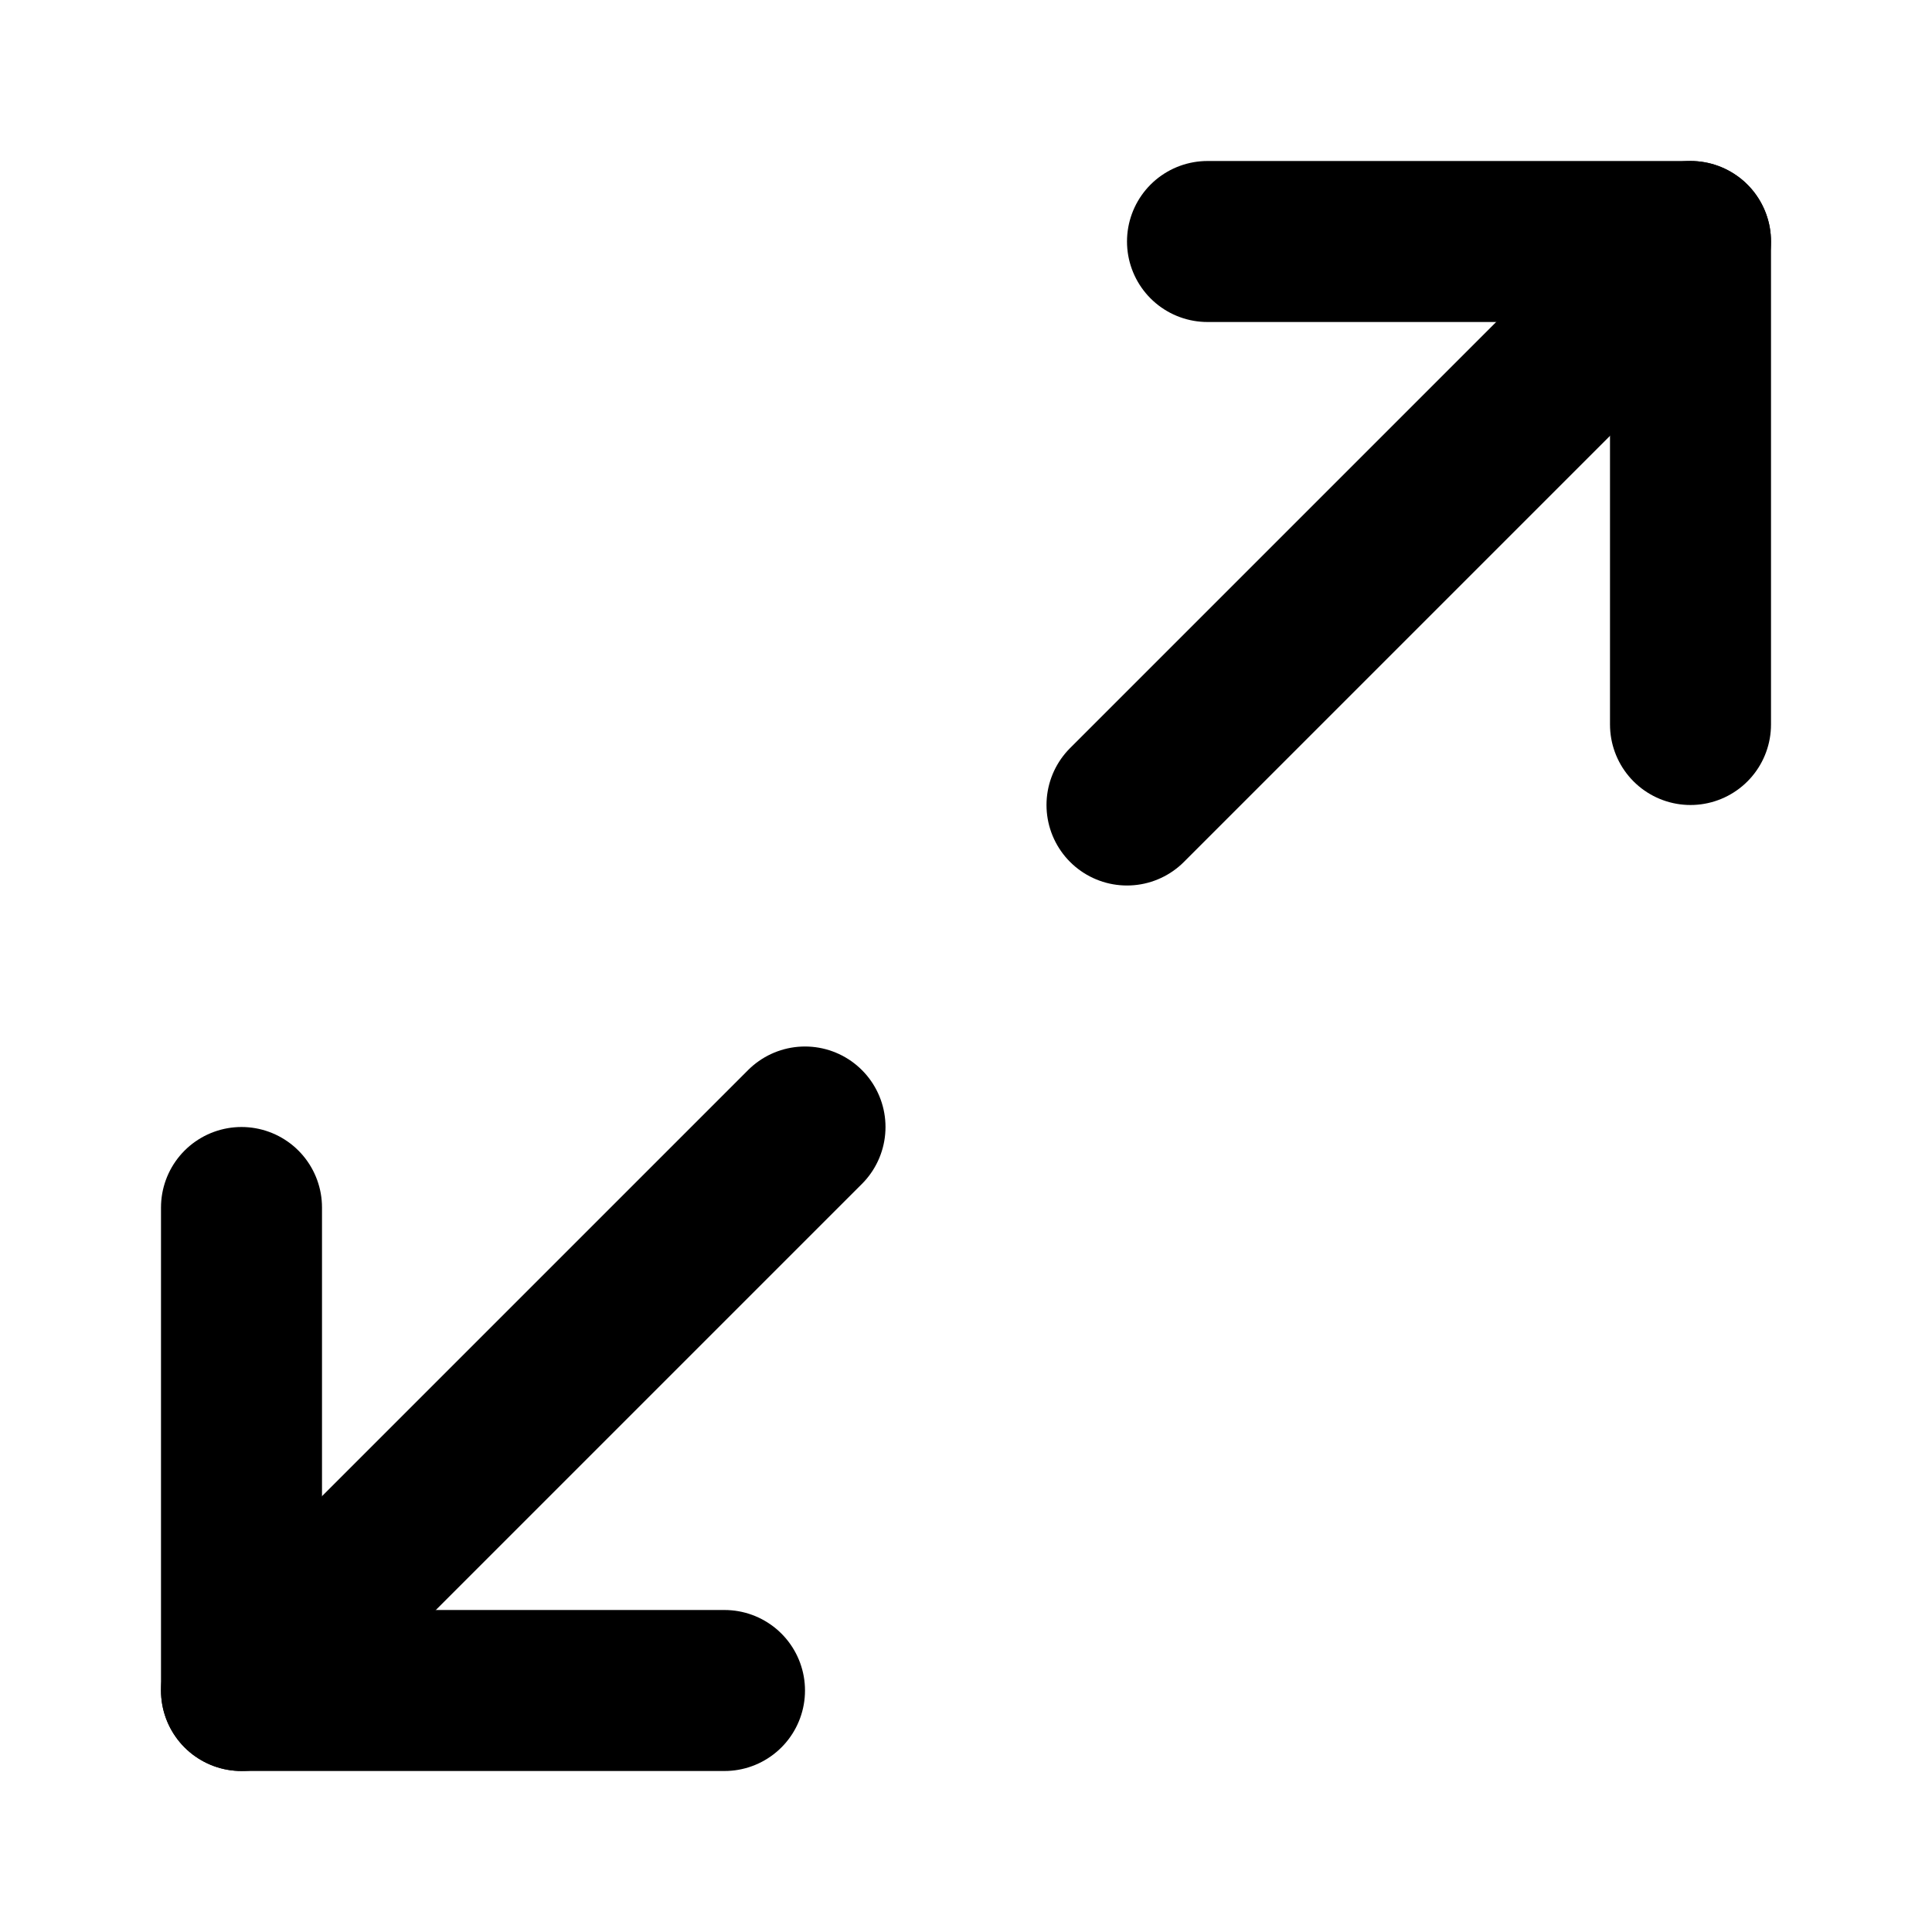
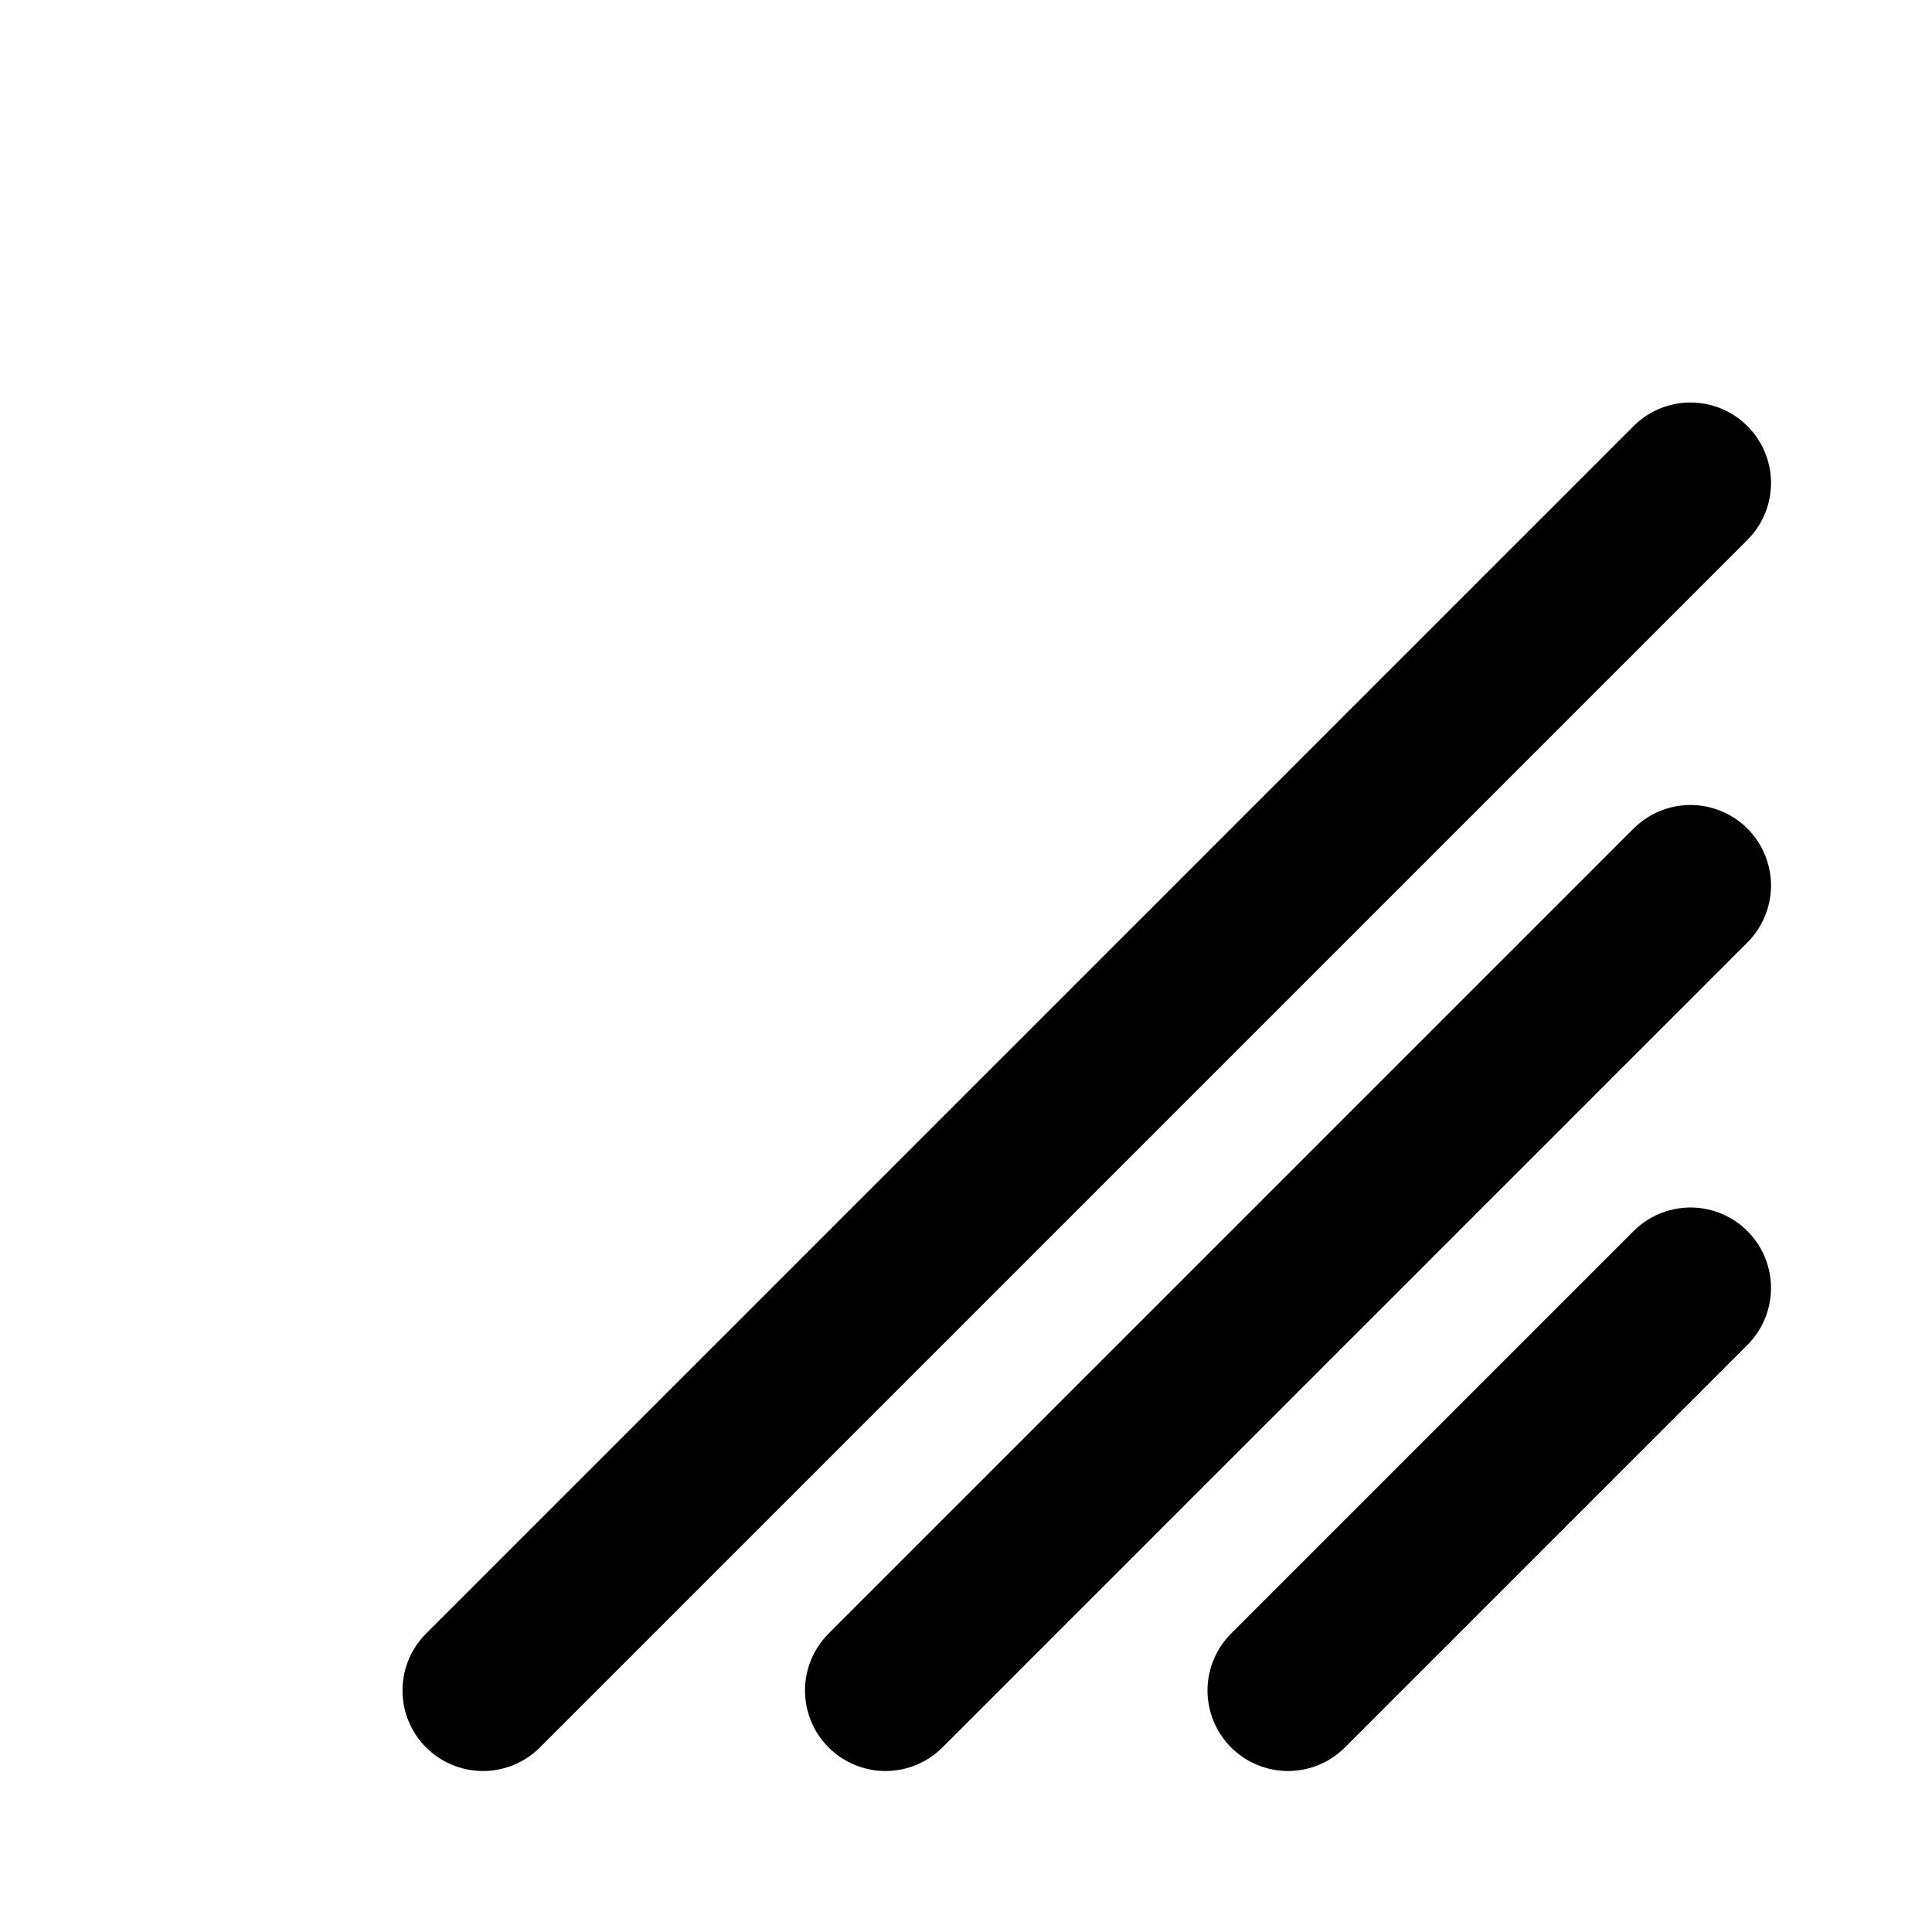
- <svg xmlns="http://www.w3.org/2000/svg" class="lucide lucide-maximize-2" width="24" height="24" viewBox="0 0 24 24" fill="none" stroke="currentColor" stroke-width="2" stroke-linecap="round" stroke-linejoin="round">
-   <path d="M15 3h6v6" />
-   <path d="m21 3-7 7" />
-   <path d="m3 21 7-7" />
-   <path d="M9 21H3v-6" />
+ <svg xmlns="http://www.w3.org/2000/svg" class="lucide lucide-resize" width="24" height="24" viewBox="0 0 24 24" fill="none" stroke="currentColor" stroke-width="2" stroke-linecap="round" stroke-linejoin="round">
+   <path d="M21 6 6 21" />
+   <path d="M21 11 11 21" />
+   <path d="M21 16 16 21" />
</svg>
